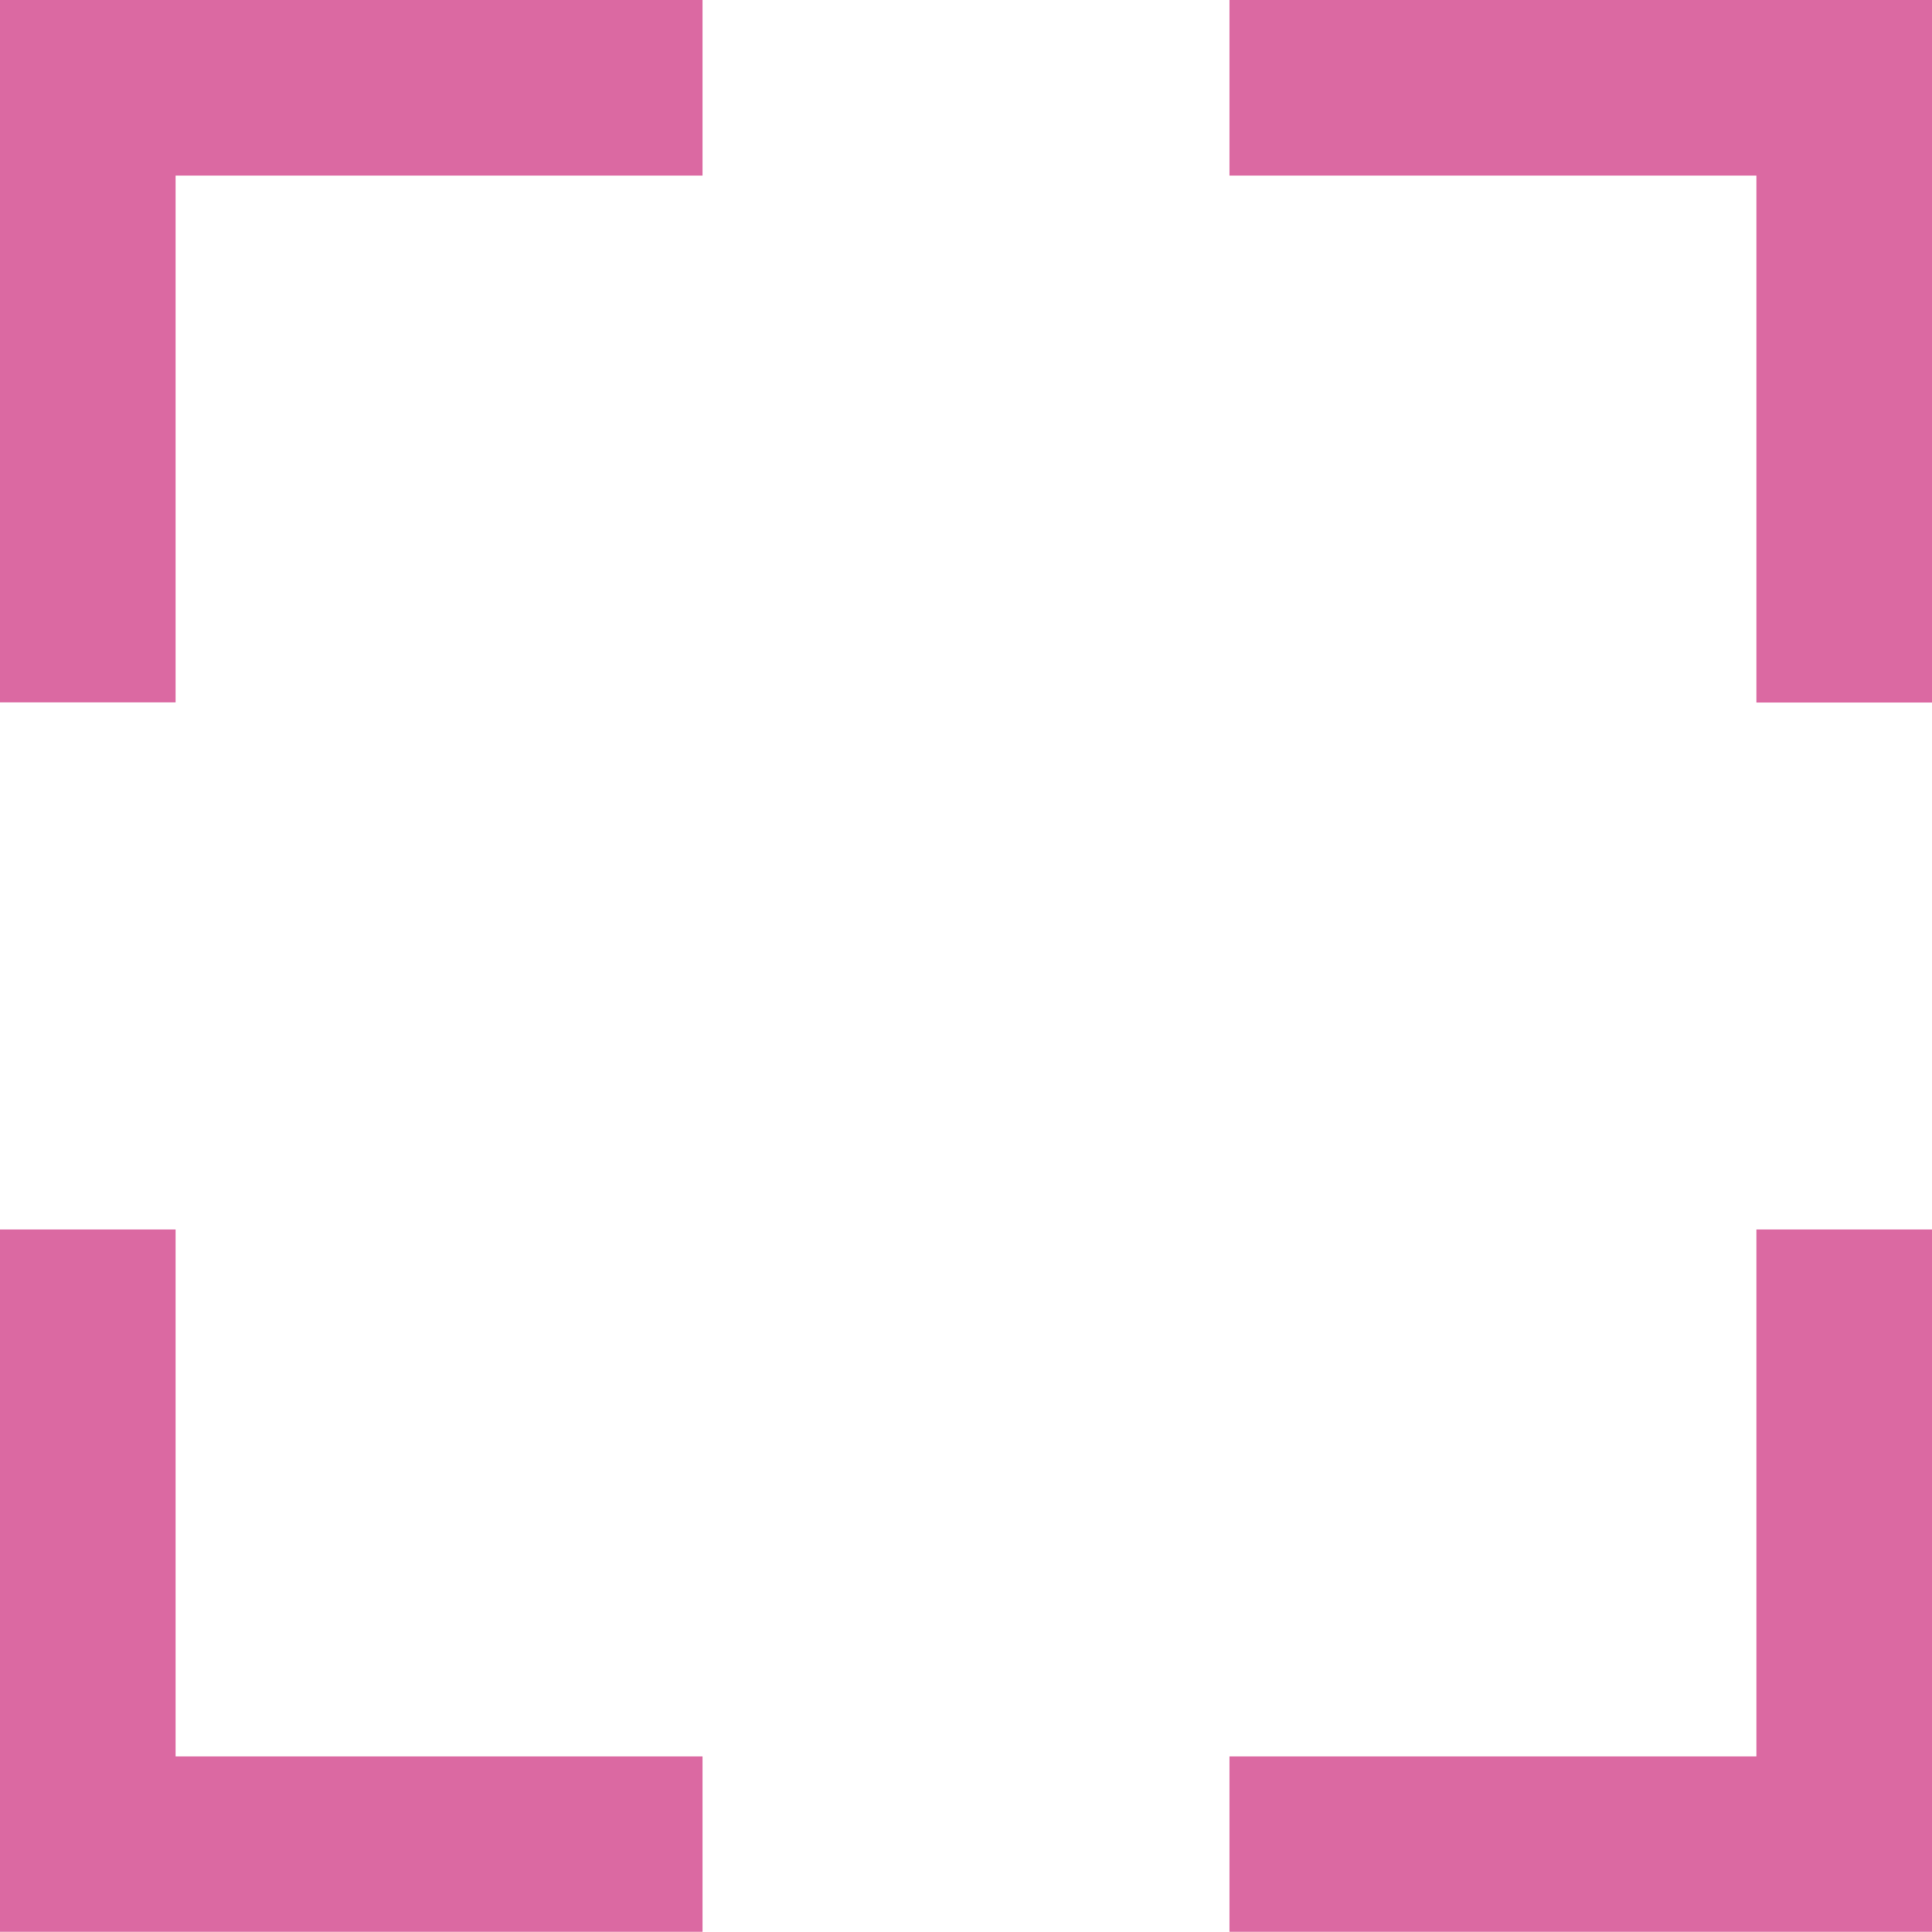
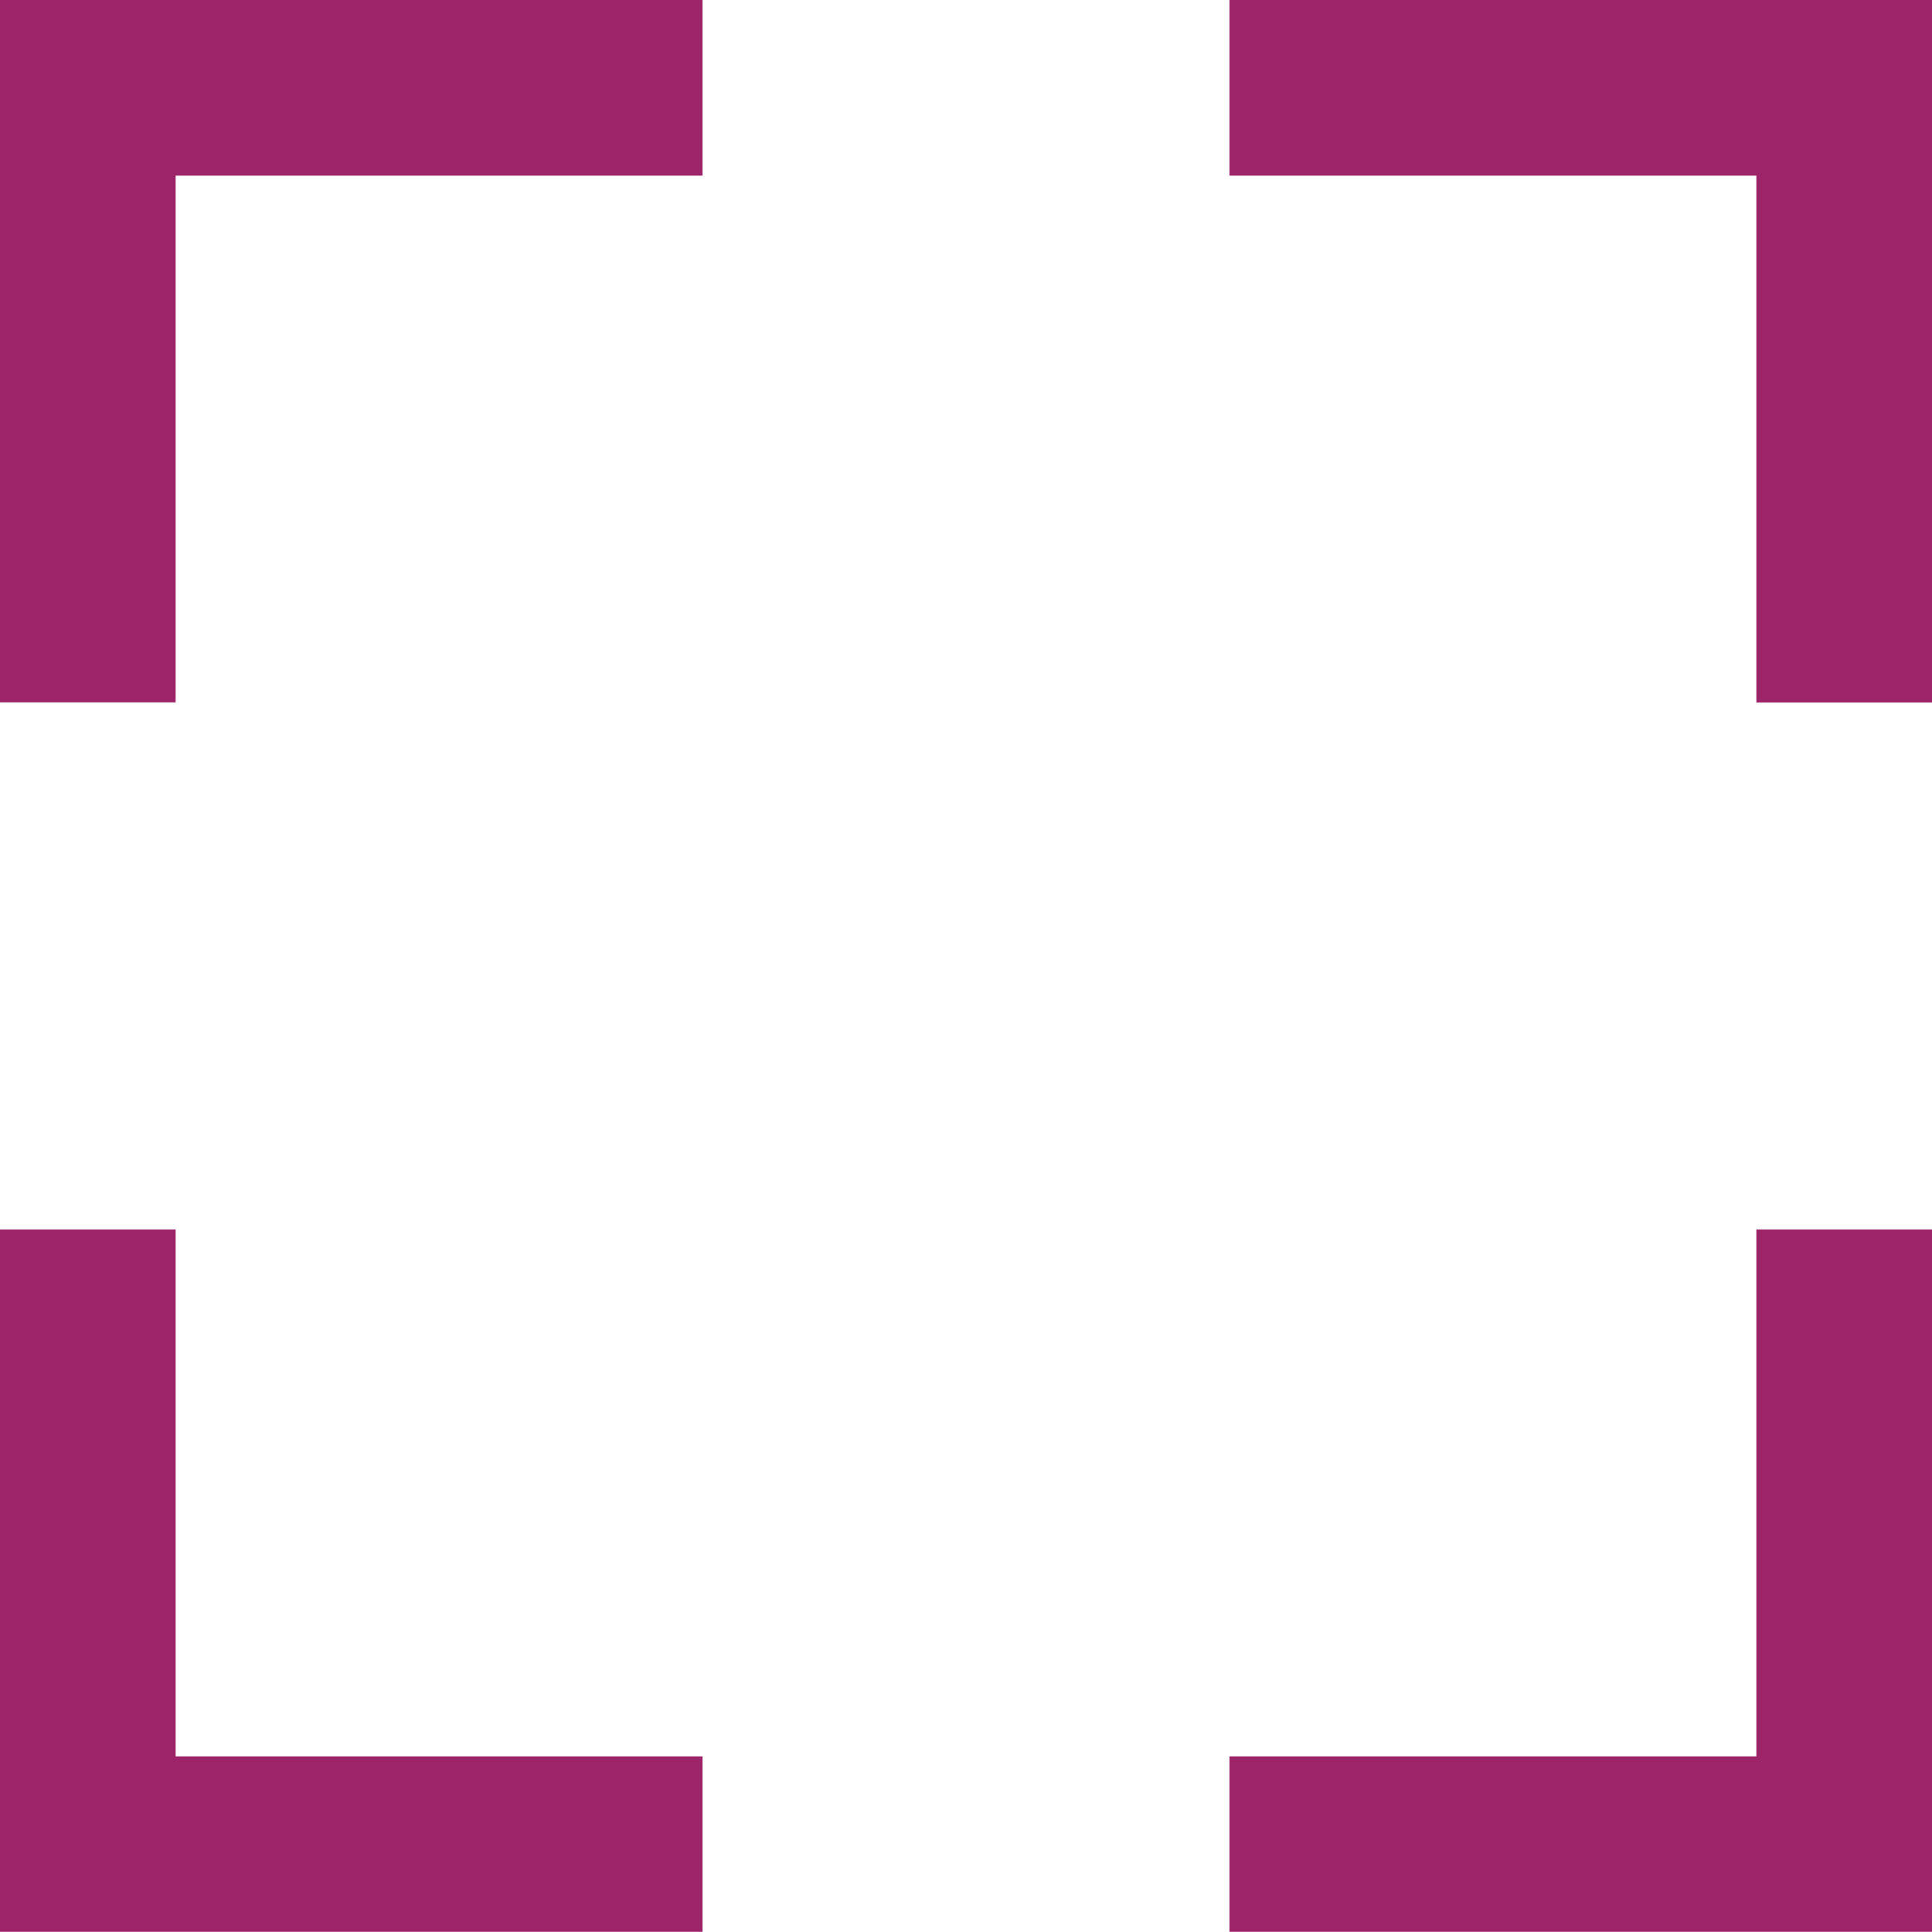
<svg xmlns="http://www.w3.org/2000/svg" width="11" height="11" viewBox="0 0 11 11" fill="none">
-   <path d="M0 3.999V1V0H4V1H1V3.999H0Z" fill="#DB69A2" />
-   <path d="M11 4V1V0H7V1H10V4H11Z" fill="#DB69A2" />
-   <path d="M0 7V10V10.999H4V10H1V7H0Z" fill="#DB69A2" />
-   <path d="M11 7V10V10.999H7V10H10V7H11Z" fill="#DB69A2" />
+   <path d="M0 3.999V1V0H4V1H1V3.999H0Z" fill="#9E2469" />
+   <path d="M11 4V1V0H7V1H10V4H11Z" fill="#9E2469" />
+   <path d="M0 7V10V10.999H4V10H1V7H0Z" fill="#9E2469" />
+   <path d="M11 7V10V10.999H7V10H10V7H11Z" fill="#9E2469" />
</svg>
